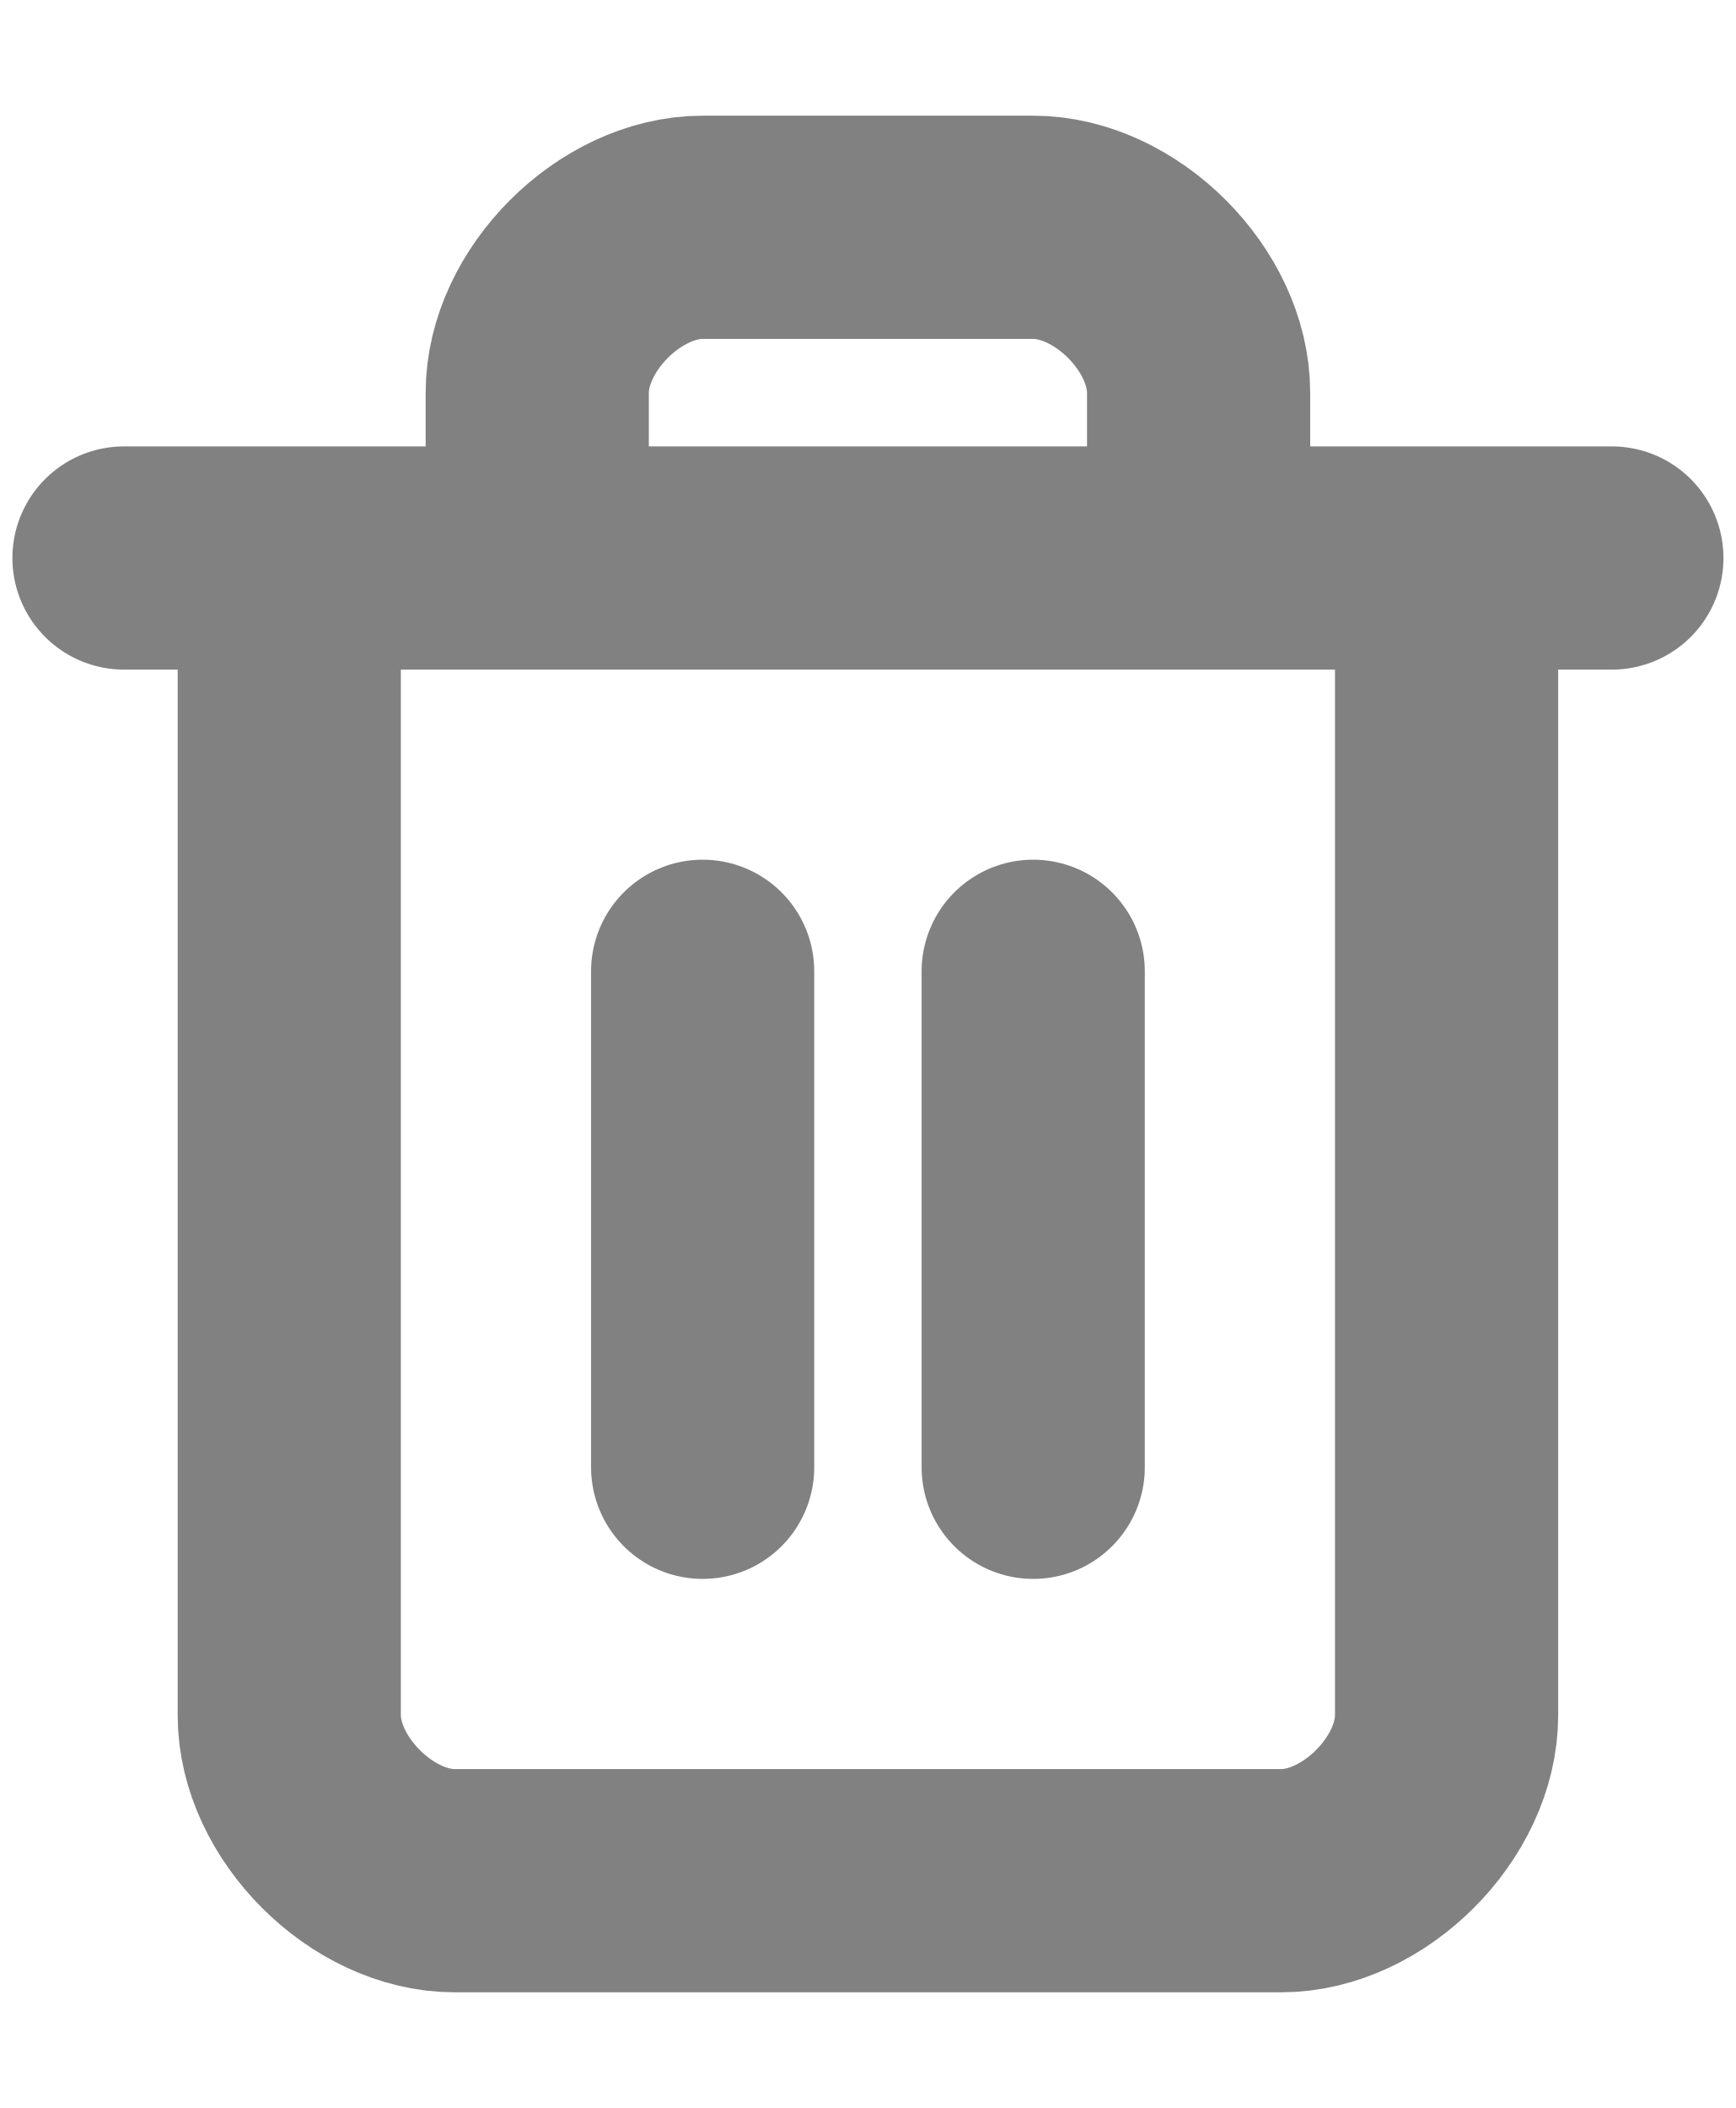
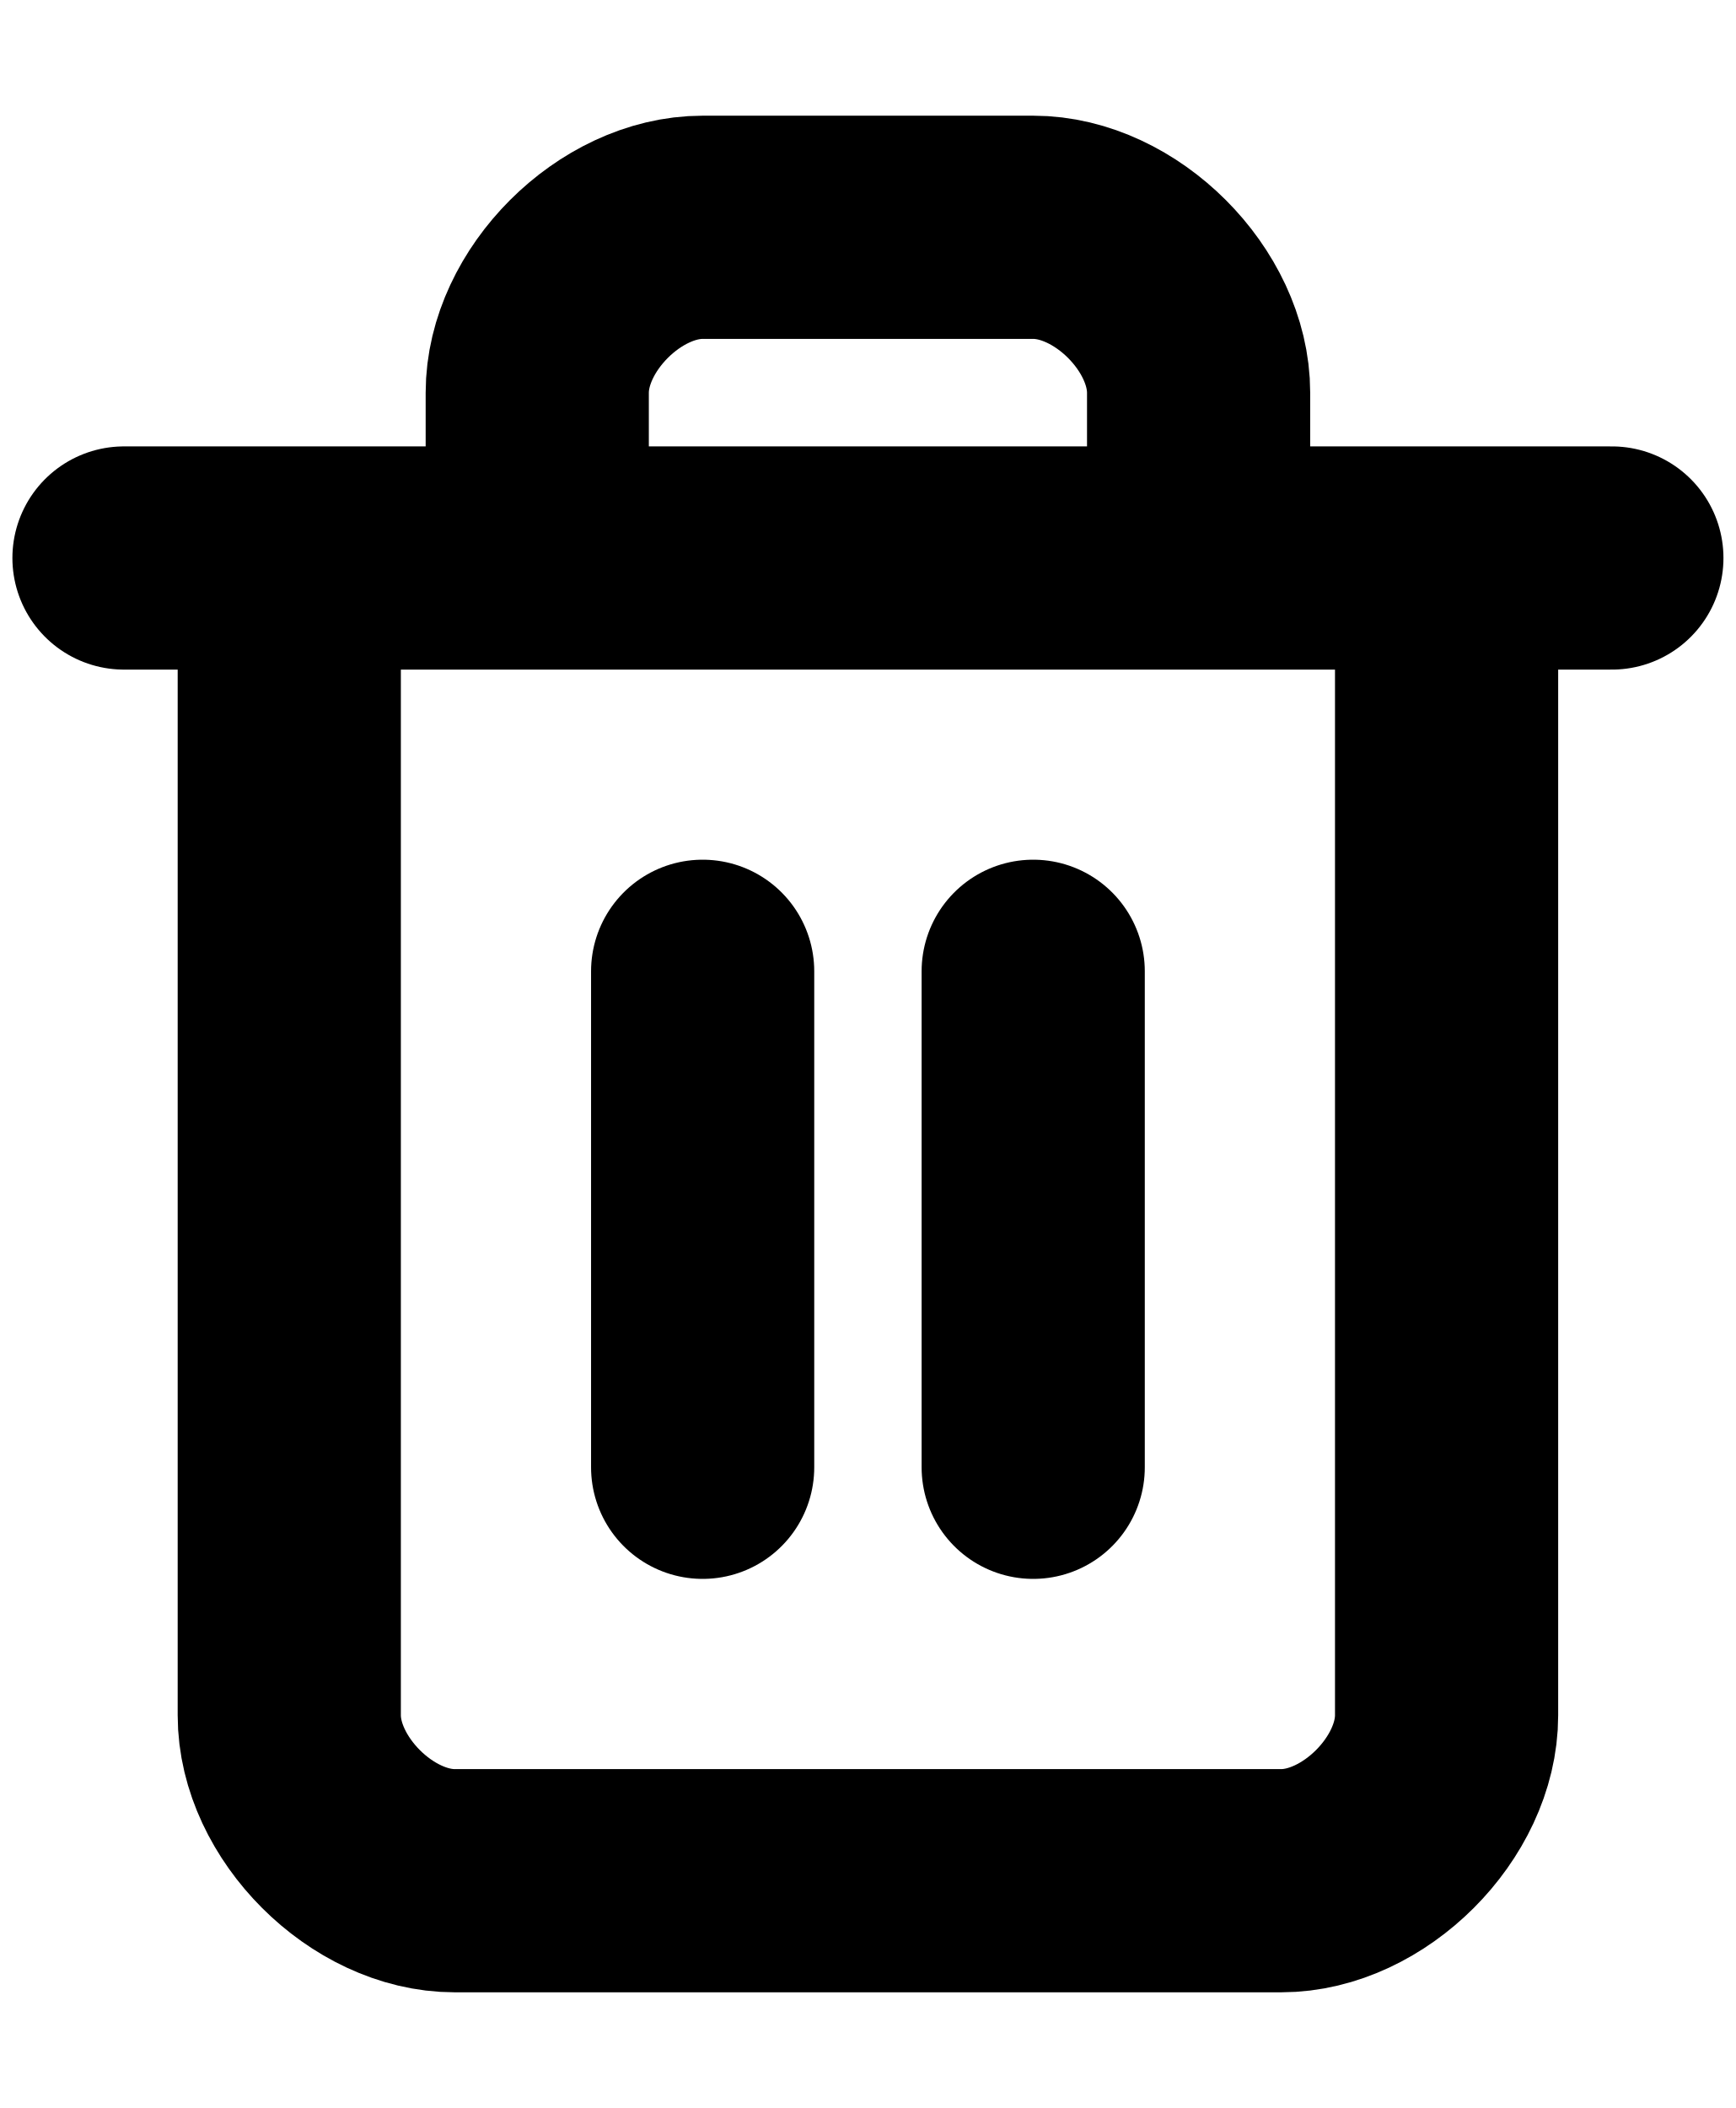
<svg xmlns="http://www.w3.org/2000/svg" width="14" height="17" viewBox="0 0 14 17" fill="none">
-   <path d="M1 4.5H13M11.667 4.5V13.833C11.667 14.5 11 15.167 10.333 15.167H3.667C3 15.167 2.333 14.5 2.333 13.833V4.5M4.333 4.5V3.167C4.333 2.5 5 1.833 5.667 1.833H8.333C9 1.833 9.667 2.5 9.667 3.167V4.5M5.667 7.833V11.833M8.333 7.833V11.833" stroke="#818181" stroke-width="1.8" stroke-linecap="round" stroke-linejoin="round" />
+   <path d="M1 4.5H13M11.667 4.5V13.833C11.667 14.5 11 15.167 10.333 15.167H3.667C3 15.167 2.333 14.5 2.333 13.833V4.5M4.333 4.5V3.167C4.333 2.5 5 1.833 5.667 1.833H8.333C9 1.833 9.667 2.5 9.667 3.167V4.5M5.667 7.833V11.833M8.333 7.833V11.833" stroke="currentColor" stroke-width="1.8" stroke-linecap="round" stroke-linejoin="round" />
</svg>
